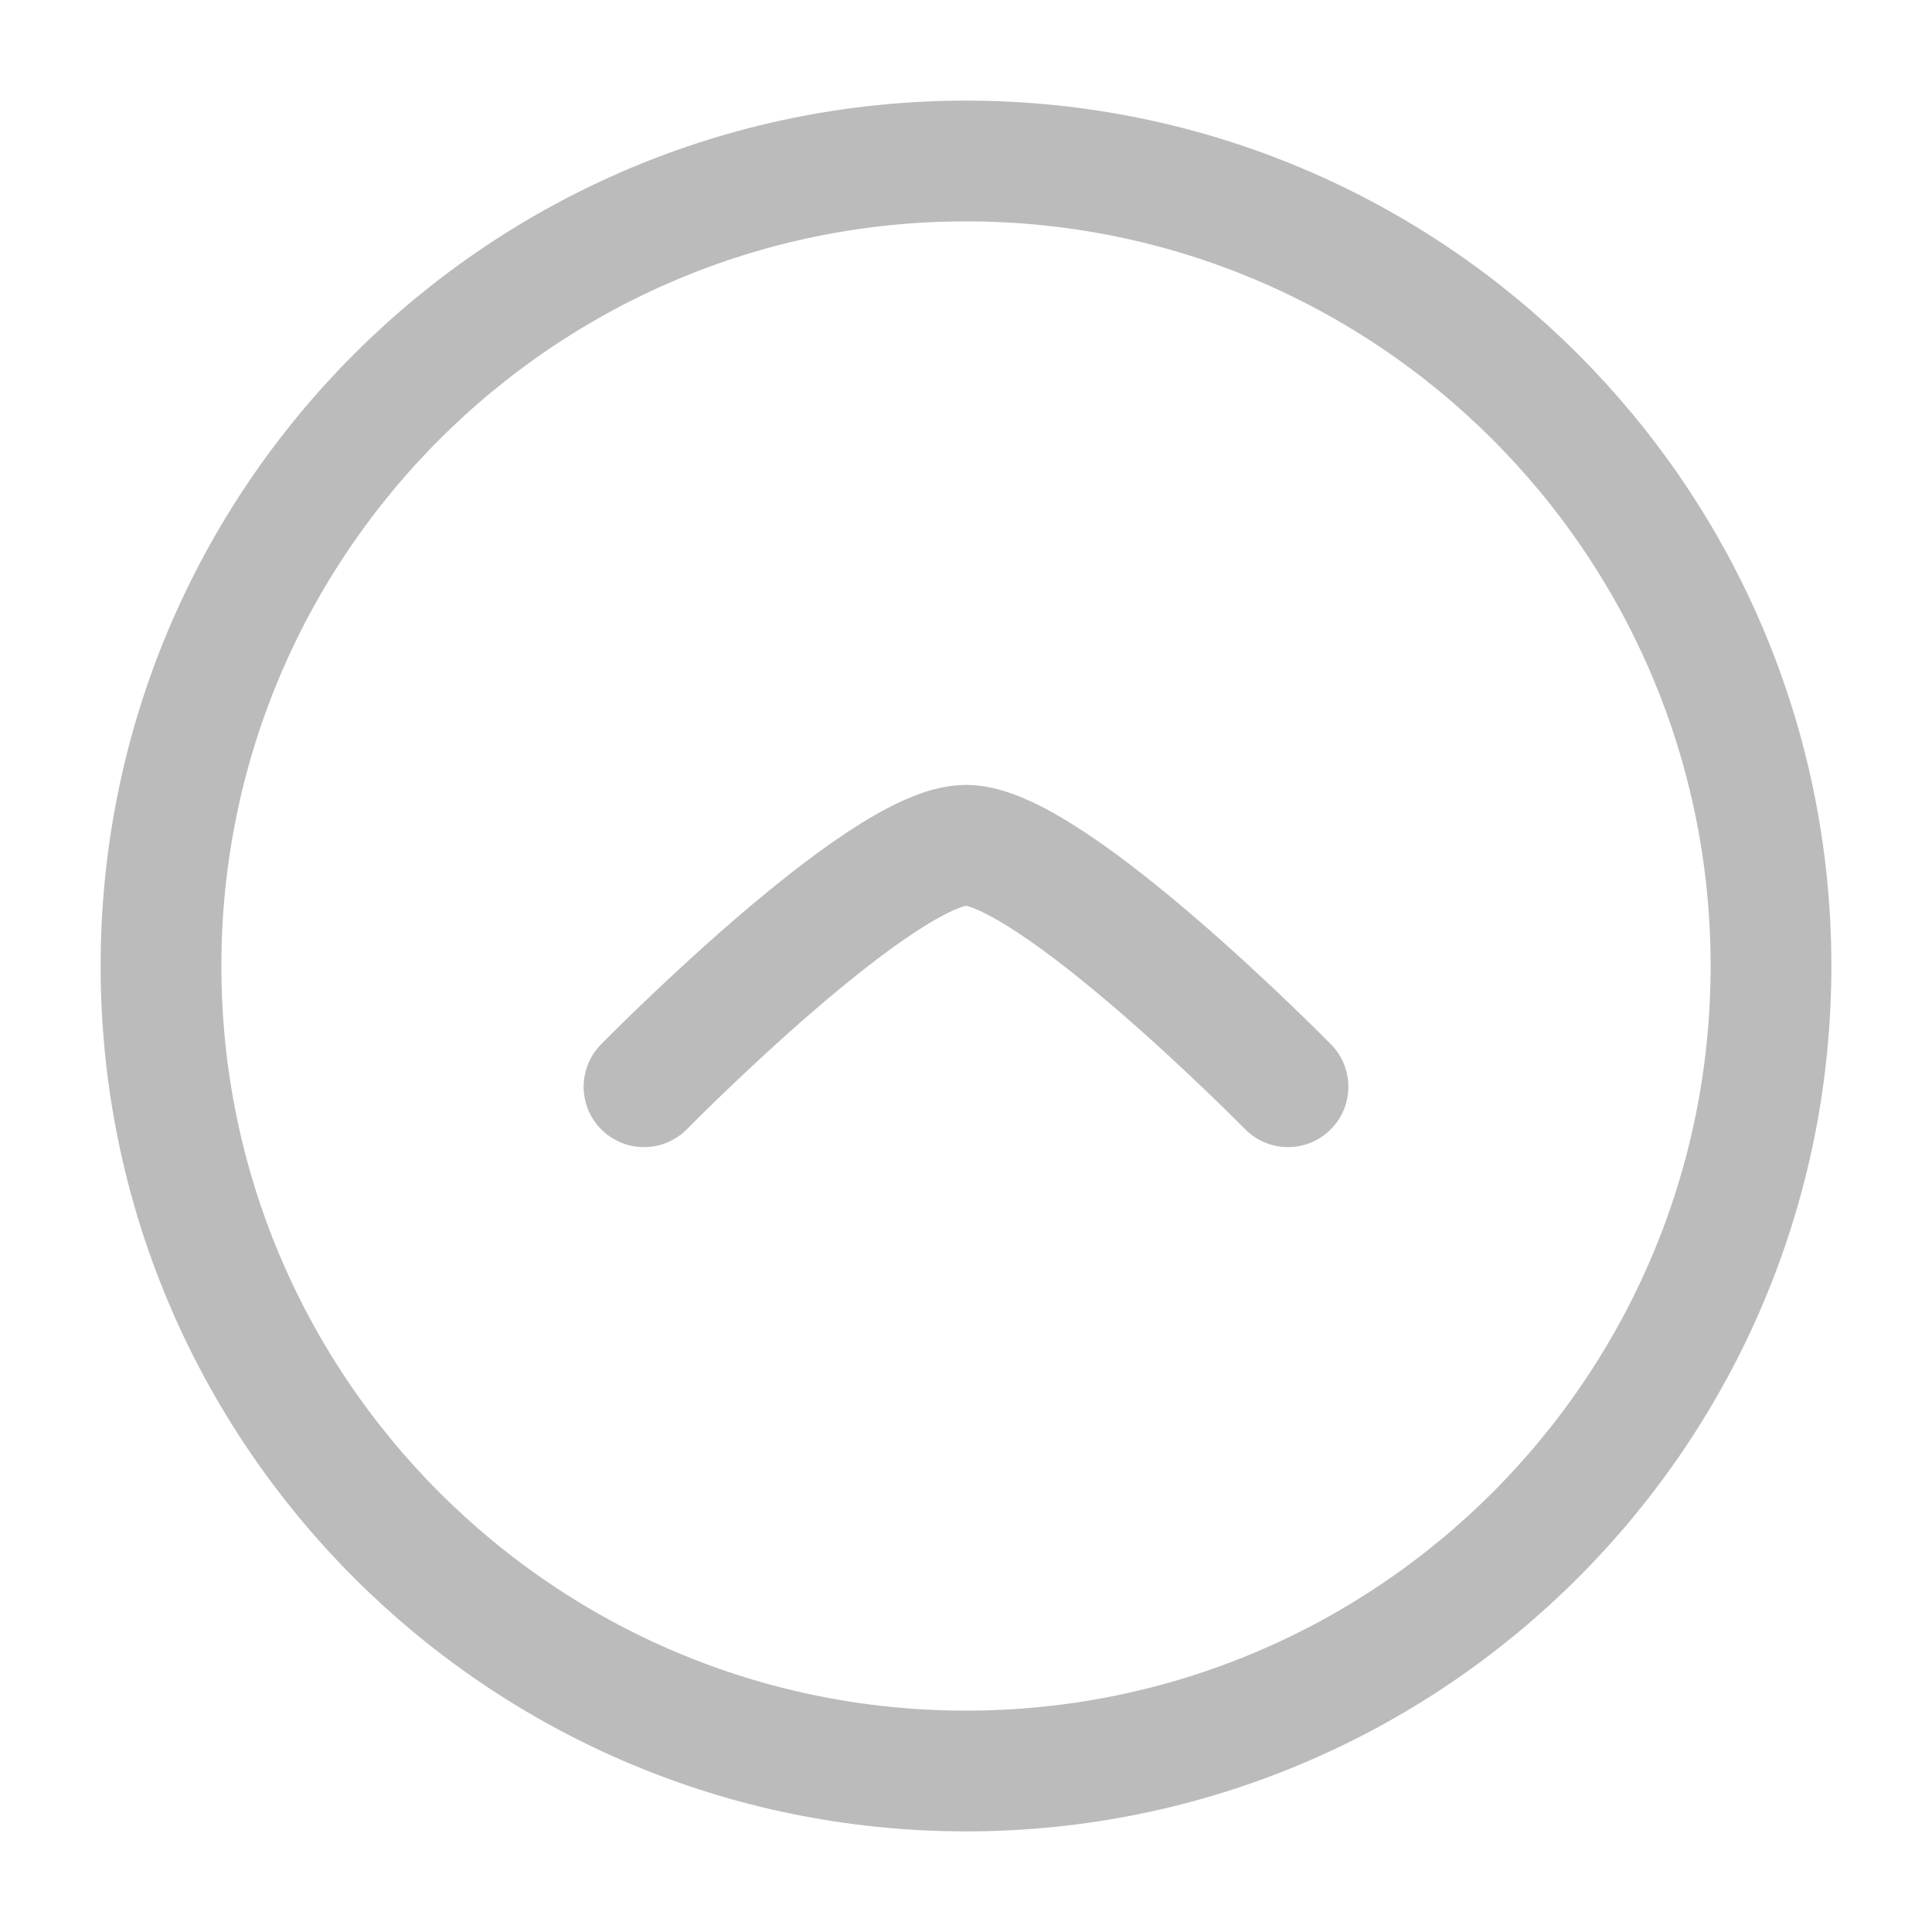
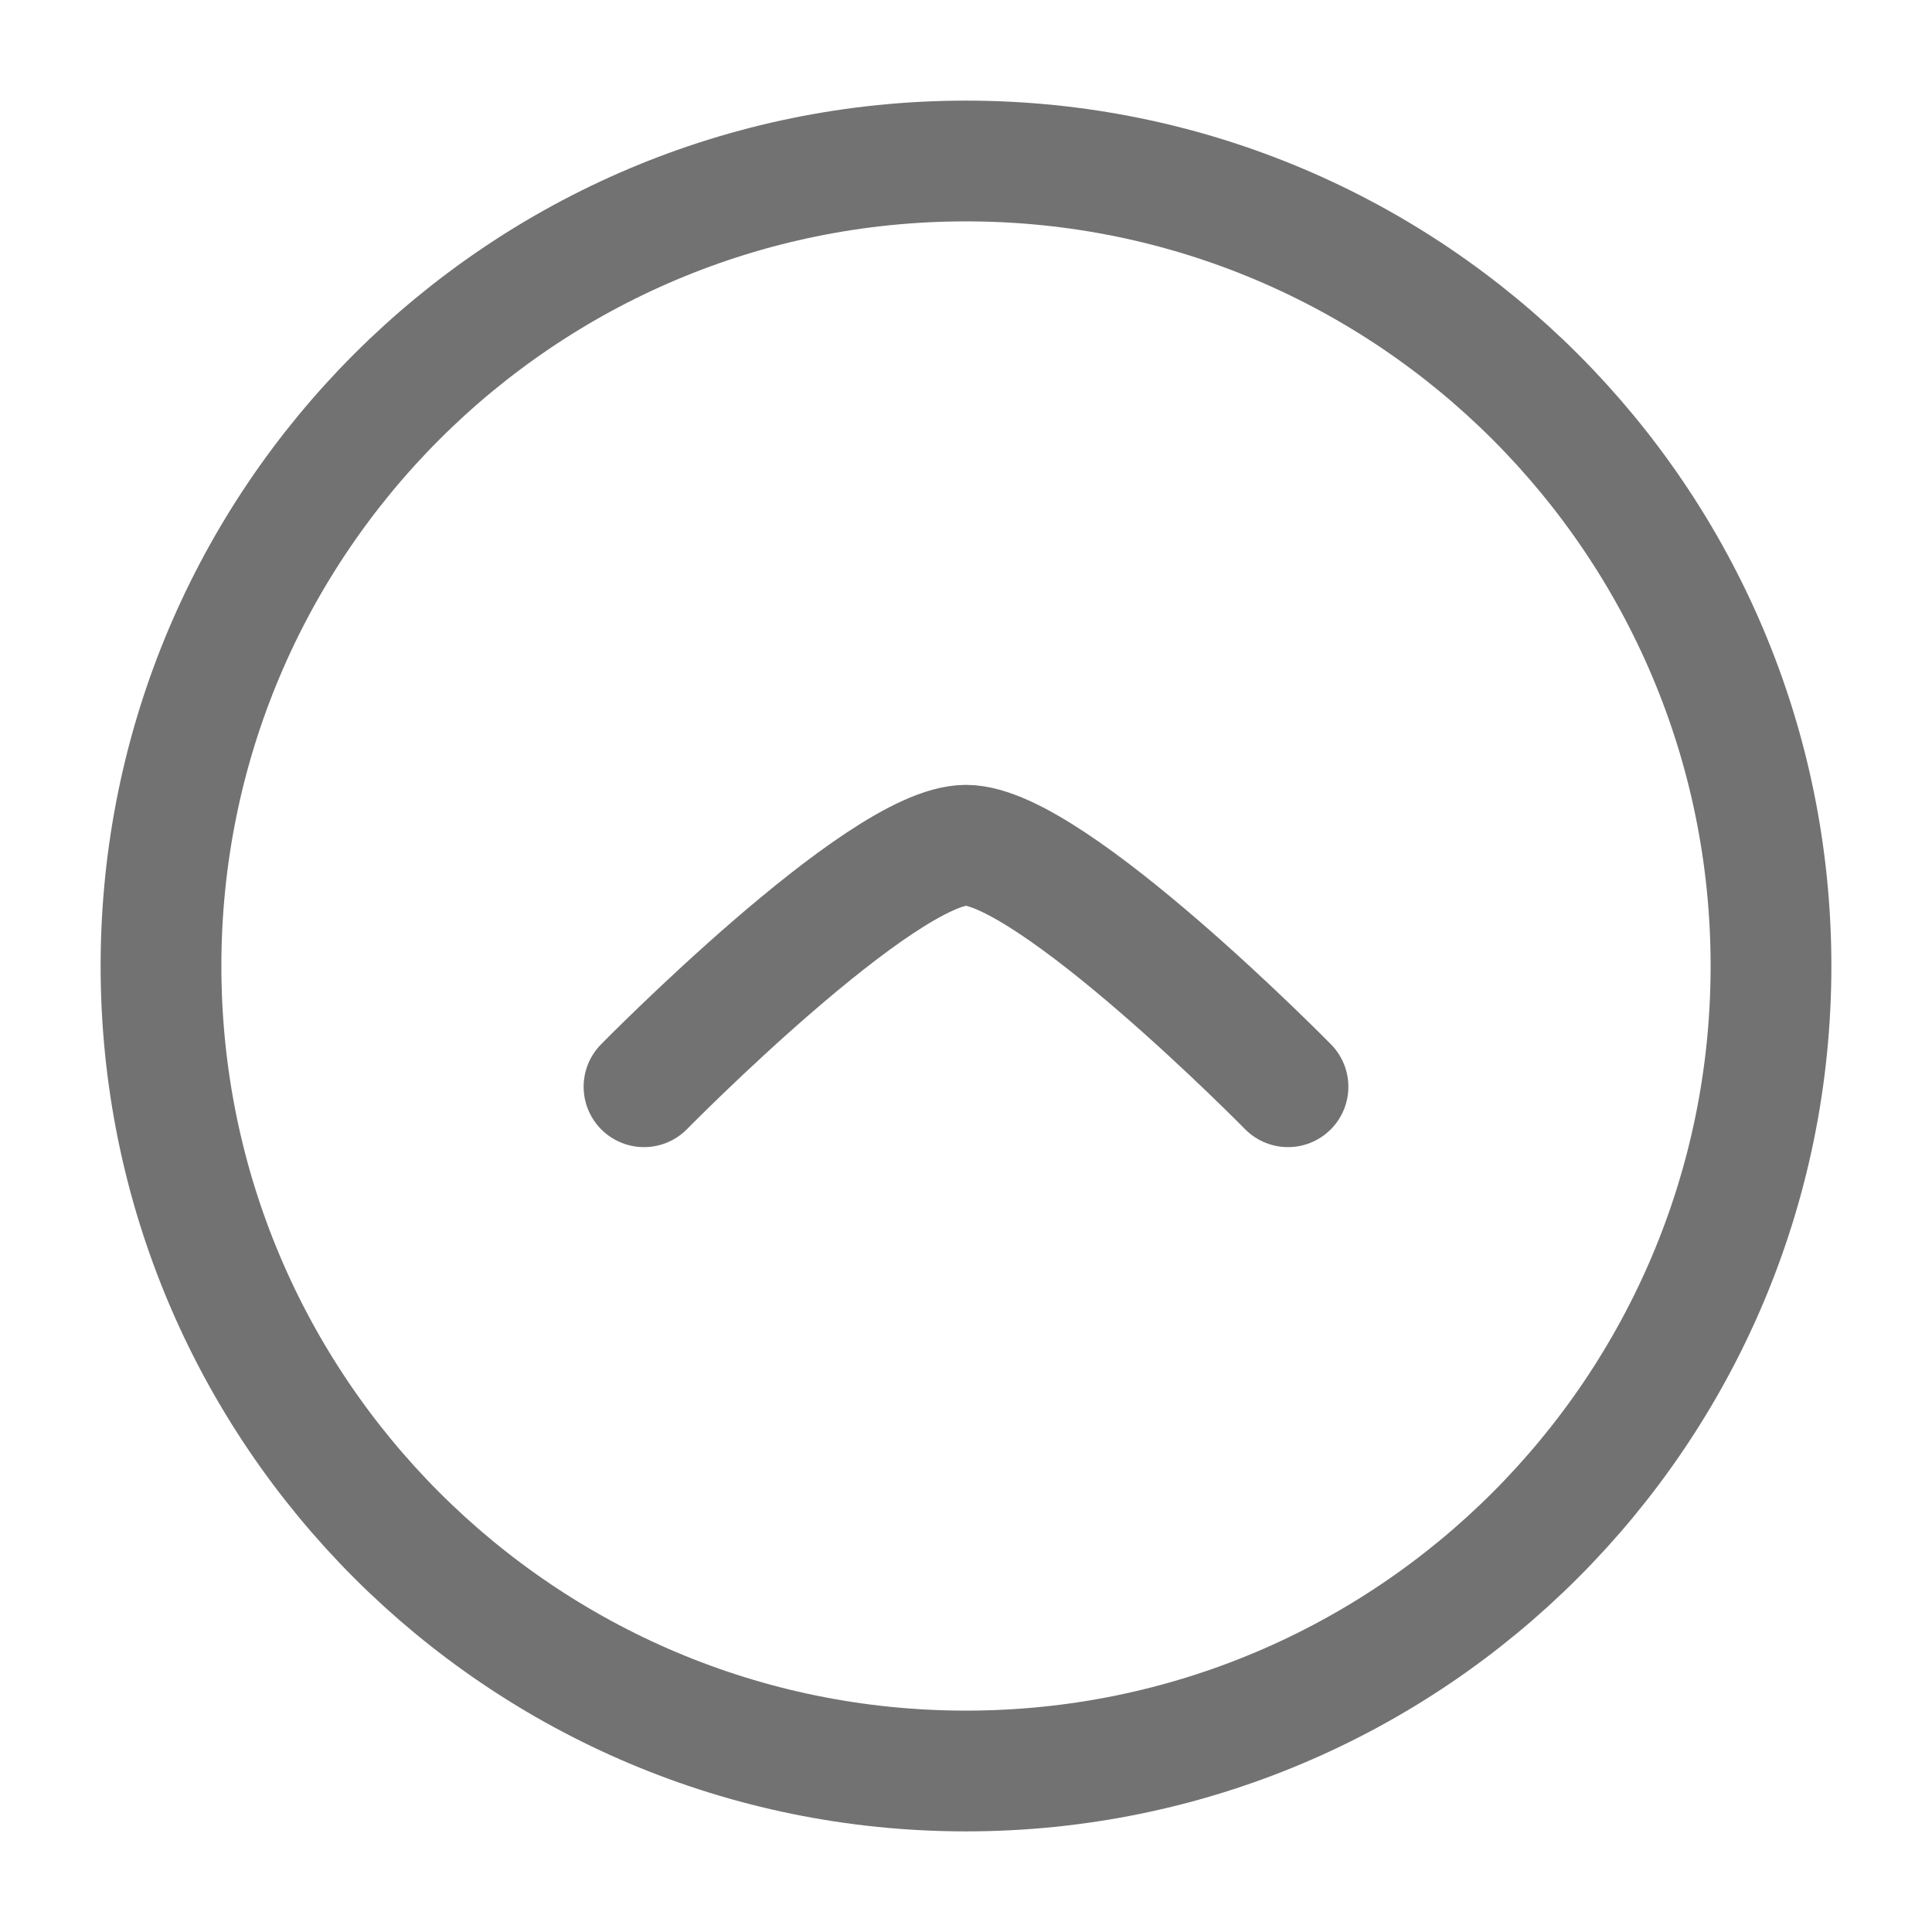
- <svg xmlns="http://www.w3.org/2000/svg" viewBox="0 0 24 24" width="24" height="24" color="#bbbbbb" fill="none">
+ <svg xmlns="http://www.w3.org/2000/svg" viewBox="0 0 24 24" width="24" height="24" color="#727272" fill="none">
  <circle cx="12" cy="12" r="10" stroke="currentColor" stroke-width="1.5" />
  <path d="M16 13.5C16 13.5 13.054 10.5 12 10.5C10.946 10.5 8 13.5 8 13.5" stroke="currentColor" stroke-width="1.5" stroke-linecap="round" stroke-linejoin="round" />
</svg>
